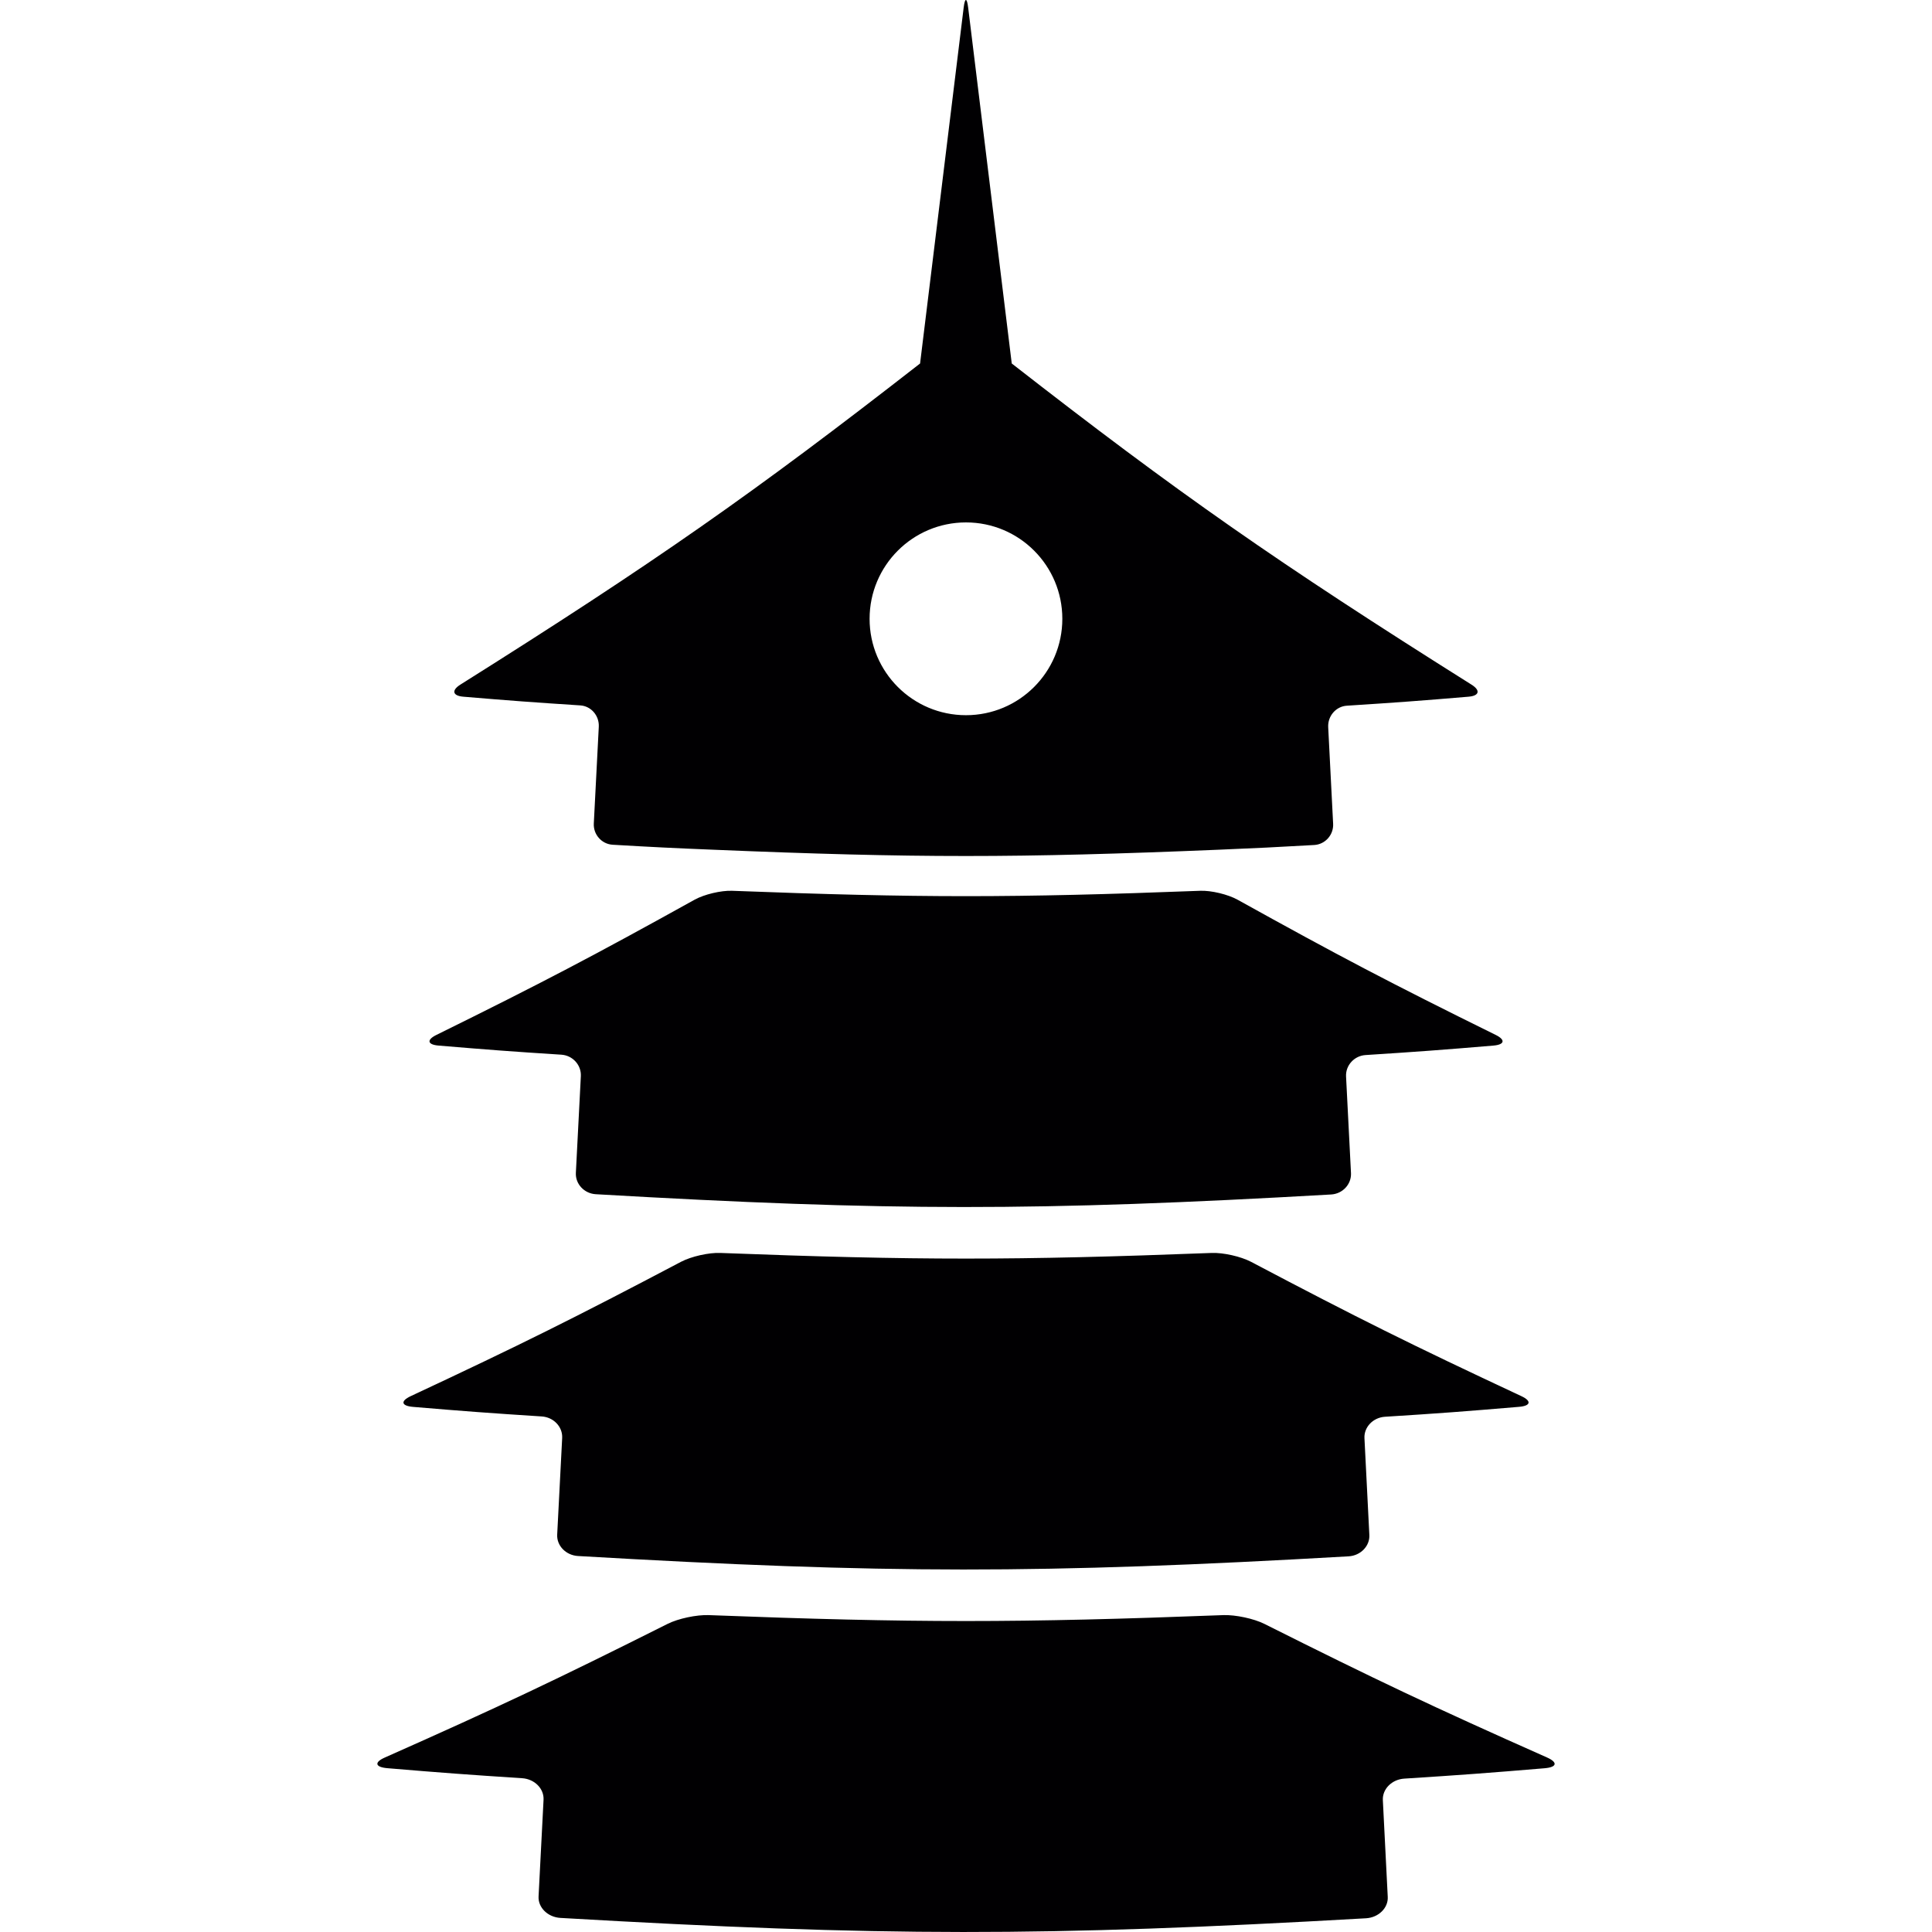
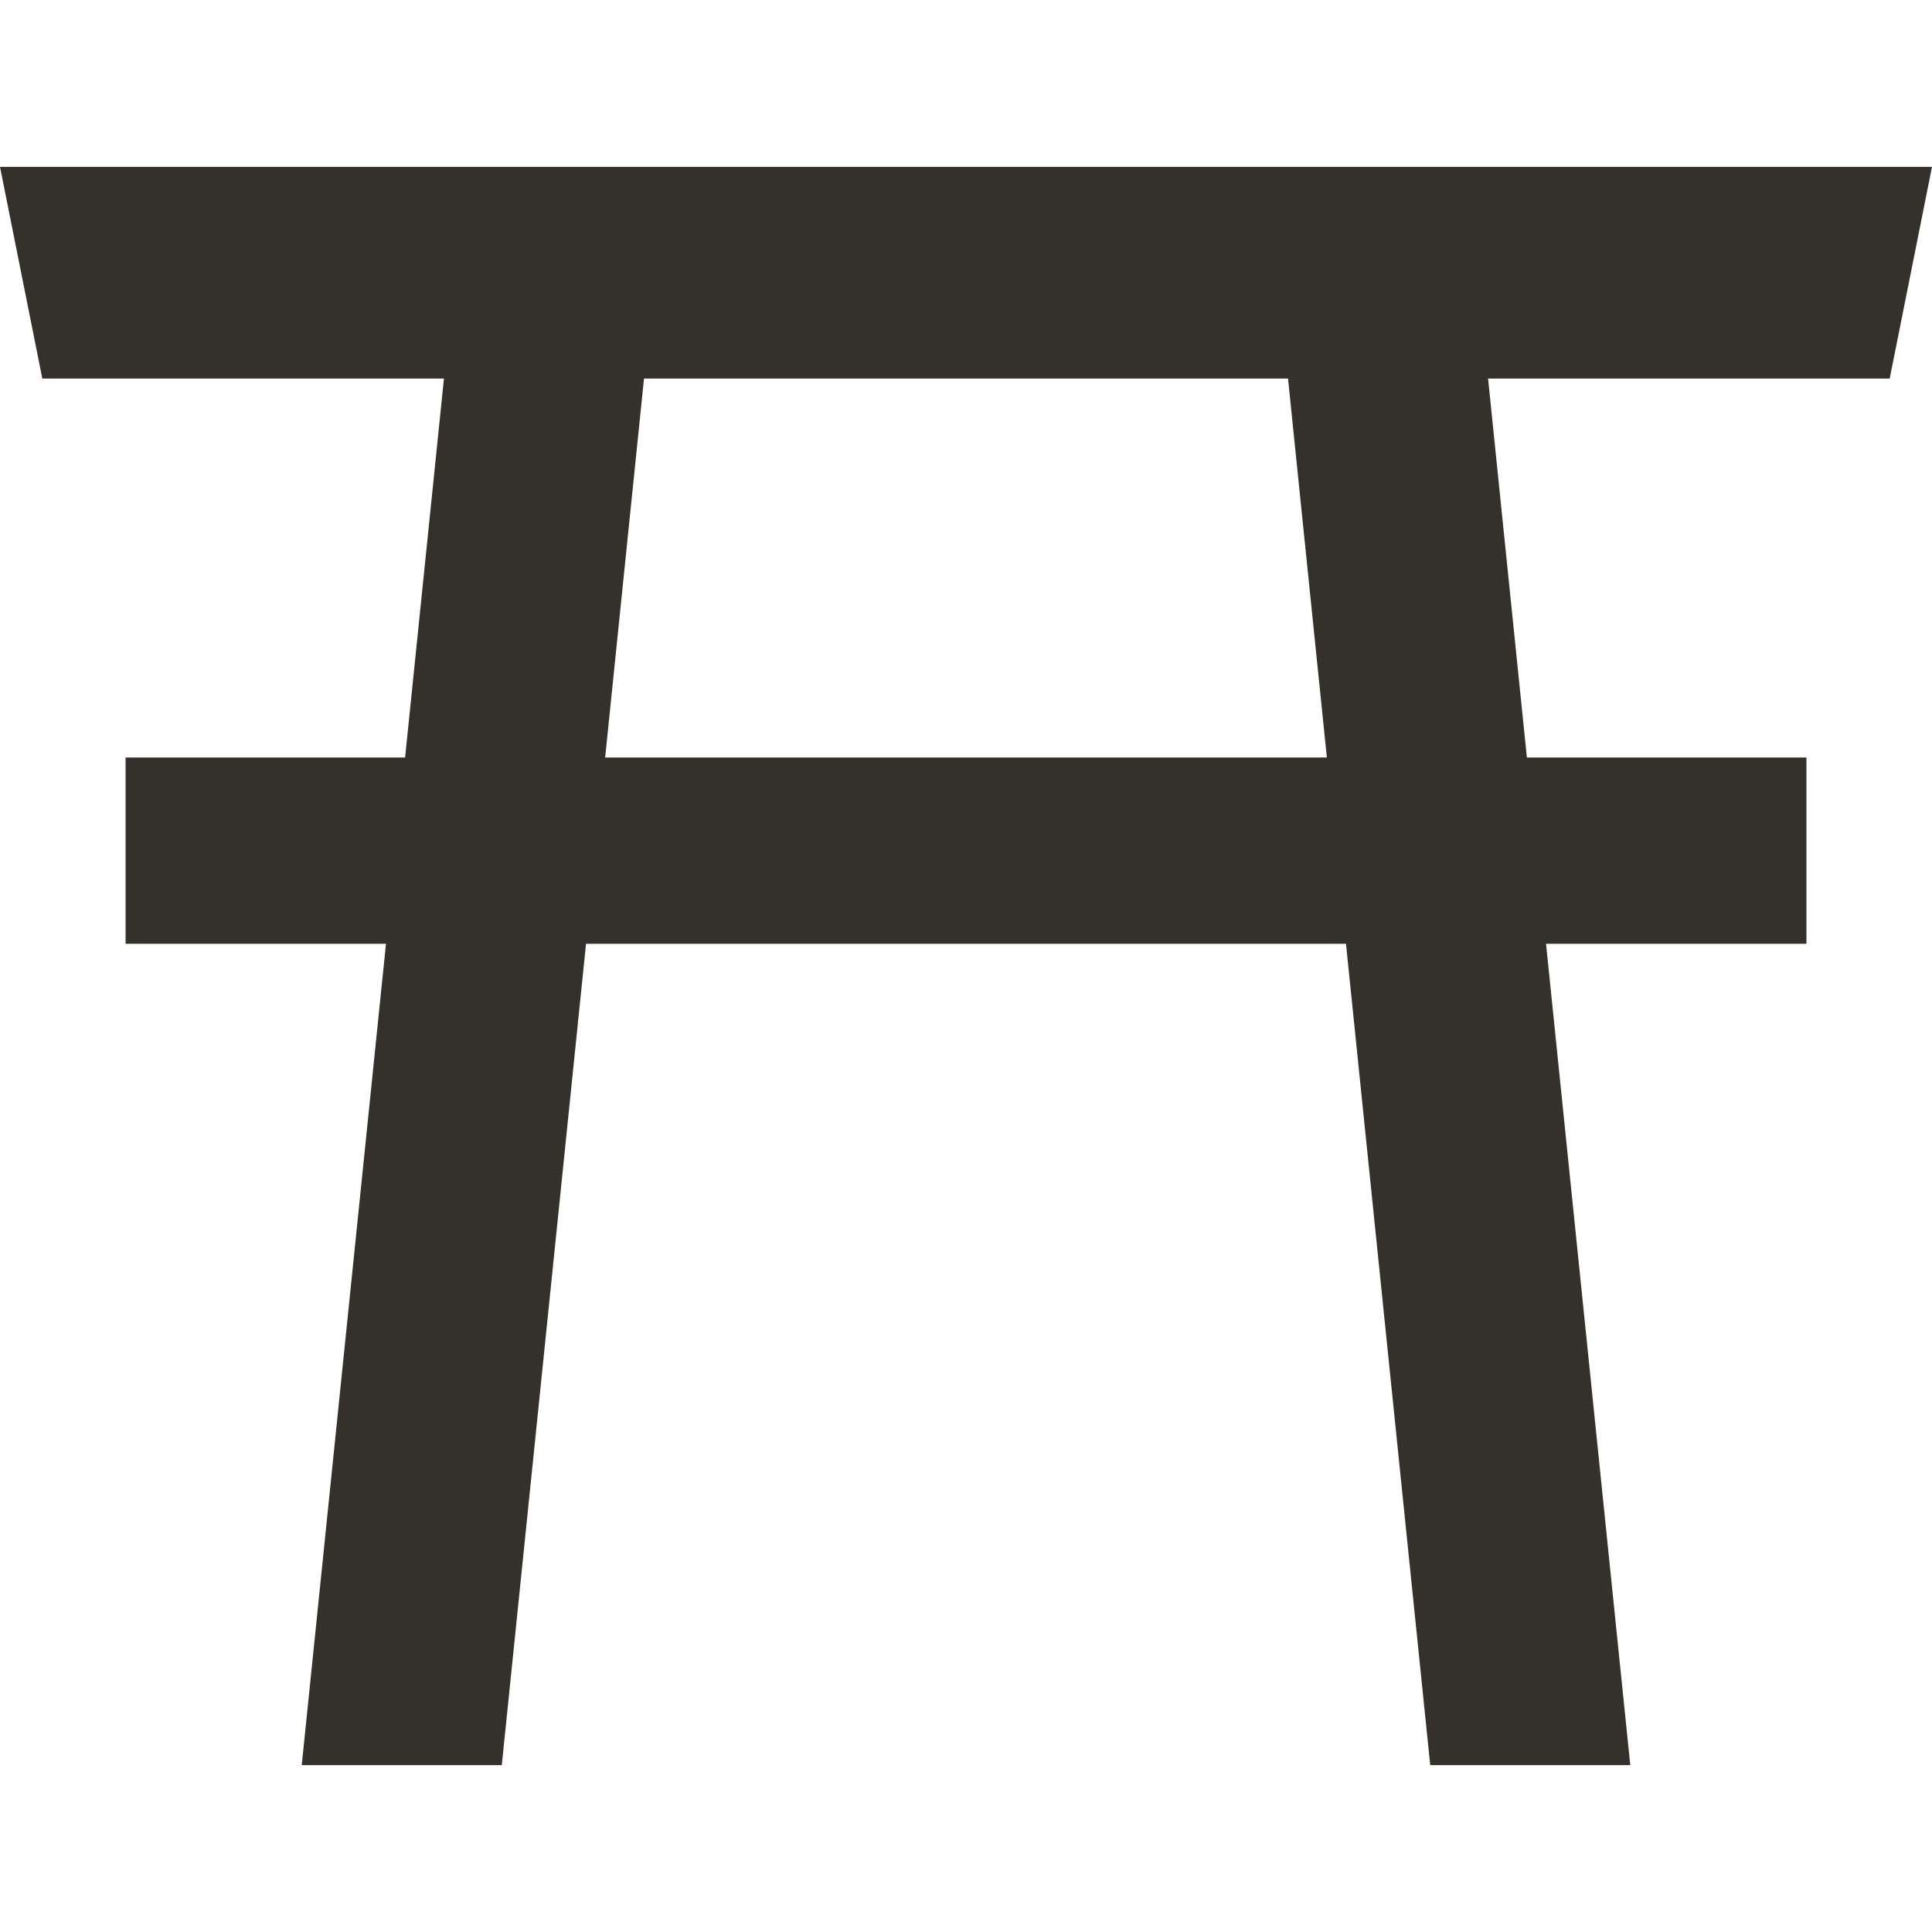
- <svg xmlns="http://www.w3.org/2000/svg" height="800px" width="800px" version="1.1" id="Capa_1" viewBox="0 0 254.392 254.392" xml:space="preserve">
-   <g>
+ <svg xmlns="http://www.w3.org/2000/svg" height="200px" width="200px" version="1.1" id="_x32_" viewBox="0 0 512 512" xml:space="preserve" fill="#000000">
+   <g id="SVGRepo_bgCarrier" stroke-width="0" />
+   <g id="SVGRepo_tracerCarrier" stroke-linecap="round" stroke-linejoin="round" />
+   <g id="SVGRepo_iconCarrier">
+     <style type="text/css"> .st0{fill:#34312C;} </style>
    <g>
-       <path style="fill:#010002;" d="M203.707,231.415c-15.144-6.725-22.591-10.257-37.215-17.59c-1.39-0.698-3.825-1.217-5.418-1.158    c-27.102,1.038-40.658,1.038-67.754,0c-1.599-0.06-4.028,0.453-5.424,1.158c-14.625,7.333-22.071,10.866-37.215,17.59    c-1.444,0.632-1.295,1.271,0.334,1.408c7.089,0.597,10.639,0.859,17.734,1.319c1.635,0.107,2.894,1.366,2.822,2.834    c-0.263,5.096-0.394,7.638-0.656,12.733c-0.078,1.462,1.211,2.727,2.87,2.828c42.401,2.458,63.672,2.47,106.079,0.048    c1.659-0.095,2.948-1.366,2.864-2.822c-0.257-5.096-0.382-7.644-0.644-12.739c-0.072-1.456,1.187-2.727,2.828-2.828    c7.387-0.471,11.08-0.746,18.473-1.366C205.008,232.692,205.151,232.059,203.707,231.415z" />
-       <path style="fill:#010002;" d="M73.922,138.874c1.486,0.101,2.631,1.36,2.56,2.822c-0.263,5.09-0.394,7.632-0.656,12.733    c-0.078,1.462,1.092,2.721,2.608,2.816c38.707,2.238,58.129,2.249,96.842,0.036c1.516-0.089,2.679-1.349,2.613-2.81    c-0.257-5.096-0.382-7.632-0.65-12.733c-0.072-1.462,1.08-2.721,2.566-2.816c6.737-0.43,10.102-0.68,16.838-1.247    c1.48-0.125,1.617-0.758,0.292-1.408c-13.849-6.832-20.651-10.4-33.981-17.799c-1.271-0.704-3.479-1.235-4.929-1.175    c-24.649,0.943-36.989,0.943-61.632,0c-1.456-0.054-3.664,0.471-4.935,1.175c-13.33,7.399-20.132,10.967-33.987,17.799    c-1.325,0.65-1.199,1.289,0.292,1.408C64.22,138.218,67.454,138.463,73.922,138.874z" />
-       <path style="fill:#010002;" d="M71.332,186.508c1.563,0.101,2.763,1.36,2.691,2.828c-0.263,5.09-0.394,7.632-0.656,12.727    c-0.078,1.468,1.152,2.727,2.739,2.822c40.557,2.357,60.904,2.363,101.461,0.042c1.593-0.089,2.816-1.36,2.739-2.816    c-0.257-5.096-0.388-7.638-0.644-12.739c-0.078-1.456,1.128-2.715,2.685-2.822c7.071-0.442,10.597-0.71,17.656-1.307    c1.557-0.125,1.701-0.764,0.322-1.408c-14.505-6.778-21.618-10.317-35.604-17.692c-1.337-0.698-3.646-1.223-5.173-1.164    c-25.866,0.99-38.82,0.99-64.693,0c-1.528-0.066-3.843,0.465-5.179,1.164c-13.98,7.369-21.105,10.913-35.598,17.692    c-1.384,0.65-1.247,1.283,0.316,1.414C61.165,185.822,64.554,186.072,71.332,186.508z" />
-       <path style="fill:#010002;" d="M61.004,91.736c6.158,0.519,9.243,0.746,15.406,1.146c1.42,0.09,2.506,1.349,2.434,2.81    c-0.263,5.09-0.394,7.638-0.656,12.733c-0.078,1.462,1.038,2.721,2.482,2.804c5.299,0.31,7.954,0.442,13.252,0.656    c26.6,1.104,39.924,1.104,66.531,0c5.048-0.209,7.566-0.334,12.602-0.621c1.438-0.084,2.56-1.337,2.482-2.798    c-0.257-5.09-0.388-7.638-0.65-12.733c-0.066-1.462,1.032-2.715,2.44-2.81c6.42-0.412,9.631-0.644,16.045-1.187    c1.42-0.119,1.593-0.835,0.376-1.593c-25.538-16.063-38.63-25.216-60.528-42.281l-5.74-46.864c-0.161-1.331-0.43-1.331-0.591,0    l-5.74,46.864C99.245,64.927,86.172,74.08,60.622,90.143C59.422,90.901,59.59,91.617,61.004,91.736z M127.194,68.788    c7.011,0,12.686,5.68,12.686,12.692c0,7.011-5.68,12.692-12.686,12.692c-7.011,0-12.692-5.68-12.692-12.692    C114.503,74.468,120.183,68.788,127.194,68.788z" />
+       <path class="st0" d="M512,44.218H0l11.215,56.103h106.436l-10.295,100.427H33.282v49.366h69.007L79.964,467.782h53.015 l22.325-217.667h201.397l22.324,217.667h53.016l-22.325-217.667h69.008v-49.366h-74.082l-10.288-100.427h106.435L512,44.218z M160.372,200.748l10.295-100.427H341.34l10.294,100.427H160.372z" />
    </g>
  </g>
</svg>
